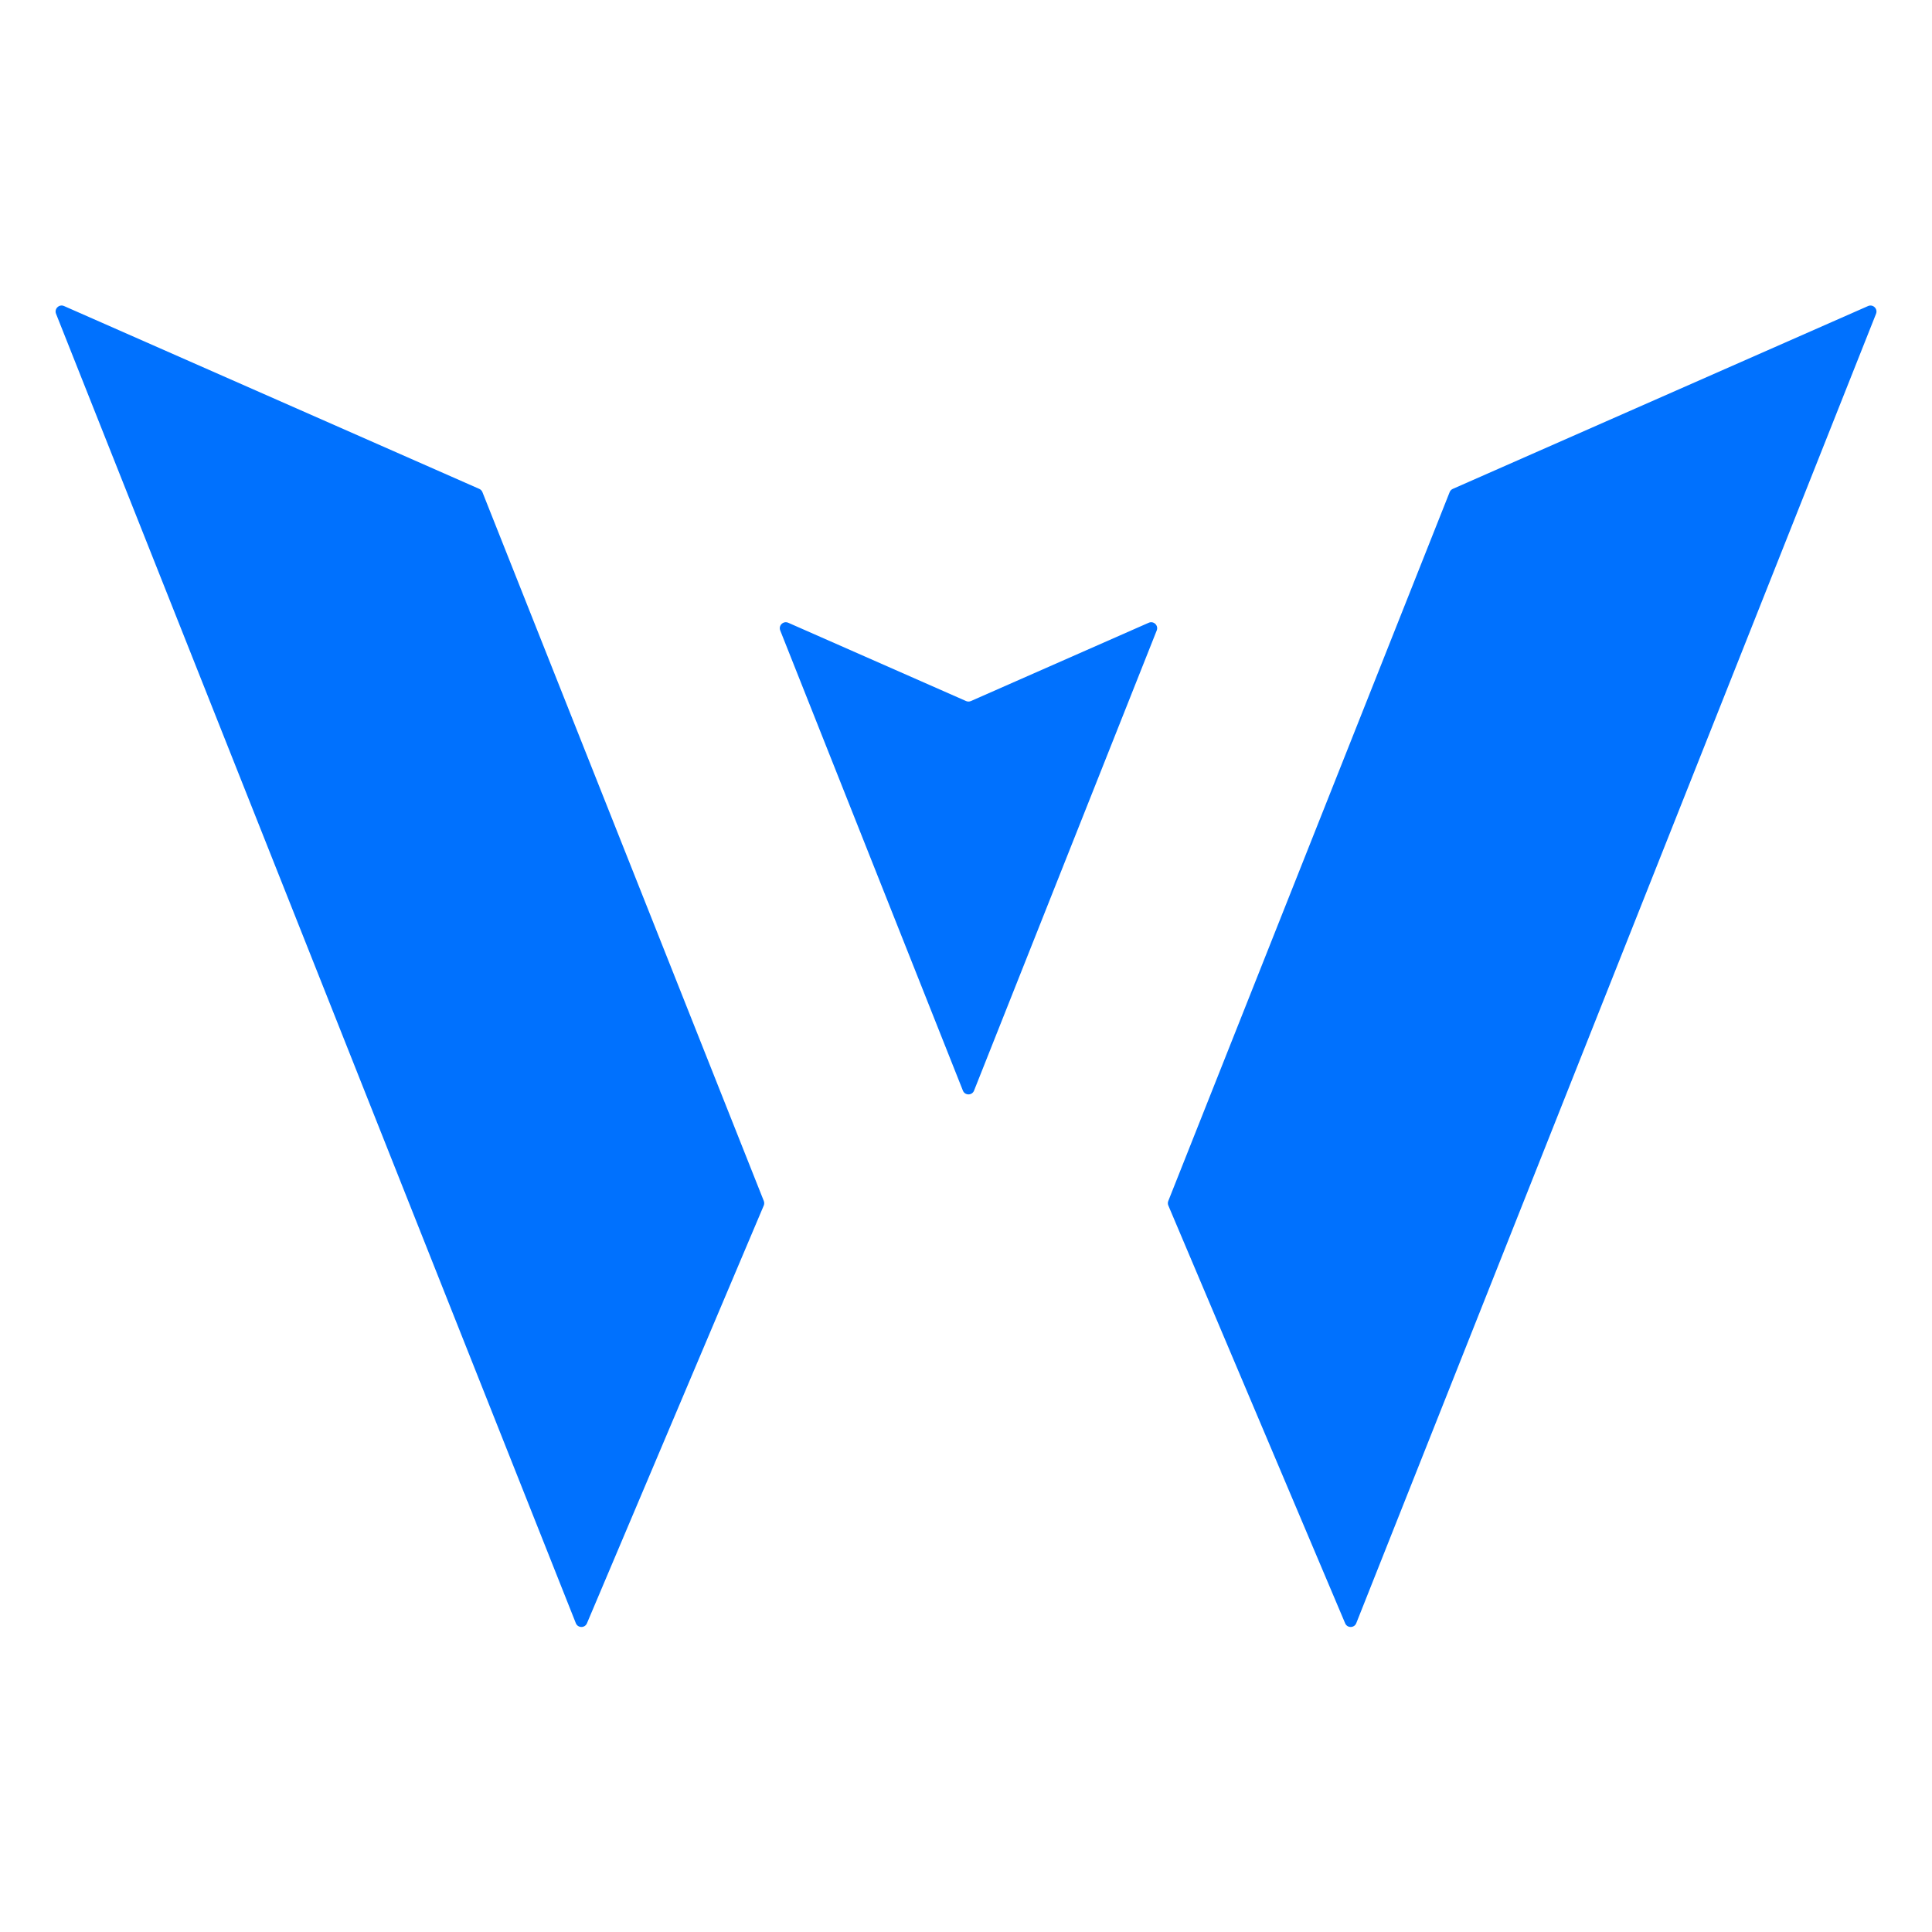
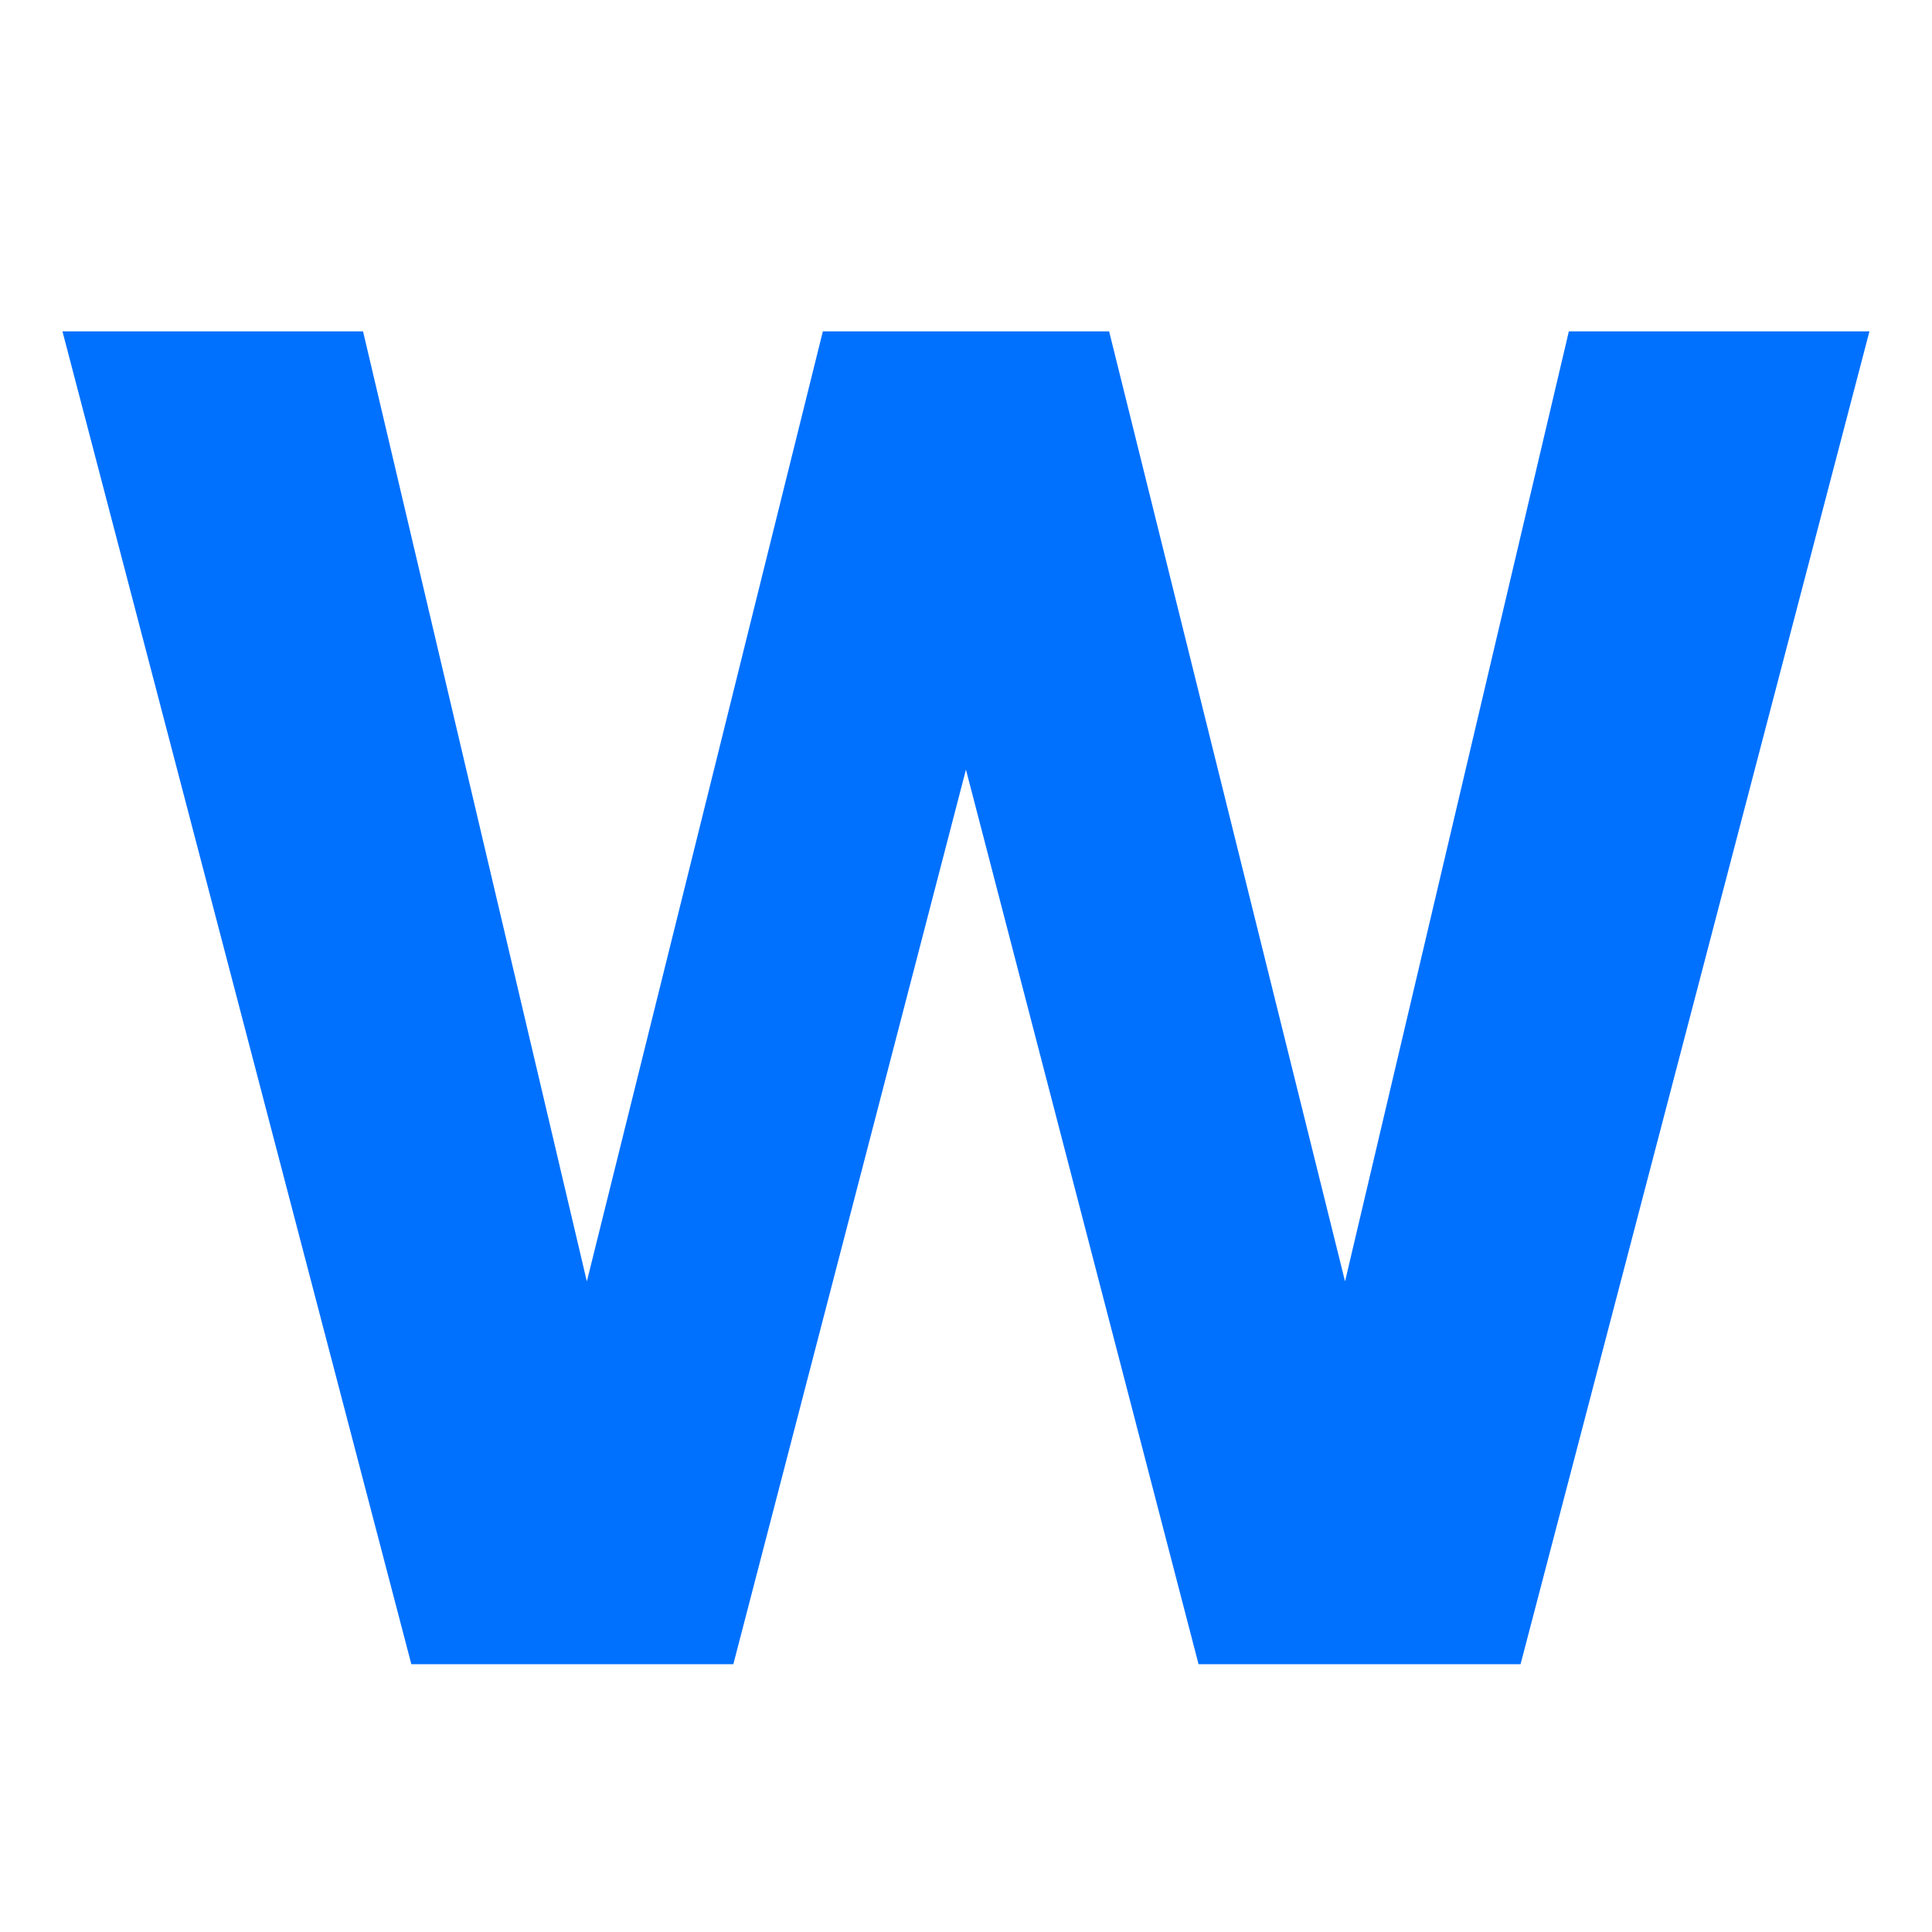
<svg xmlns="http://www.w3.org/2000/svg" width="500" zoomAndPan="magnify" viewBox="0 0 375 375" height="500" preserveAspectRatio="xMidYMid meet" version="1.0">
  <defs>
-     <clipPath id="079a6da287">
-       <path d="M 226 59 L 364.973 59 L 364.973 316 L 226 316 Z M 226 59 " clip-rule="nonzero" />
-     </clipPath>
-     <clipPath id="017c9f6d12">
-       <path d="M 10.223 59 L 149 59 L 149 316 L 10.223 316 Z M 10.223 59 " clip-rule="nonzero" />
+     <g />
+     <clipPath id="a05dfc975b">
+       <rect x="0" width="360" y="0" height="375" />
    </clipPath>
  </defs>
-   <g clip-path="url(#079a6da287)">
-     <path fill="#0071fe" d="M 362.586 59.406 L 281.988 94.891 C 281.707 95.016 281.488 95.242 281.375 95.527 L 226.766 233.105 C 226.648 233.391 226.652 233.707 226.773 233.988 L 261.094 315.082 C 261.496 316.043 262.863 316.027 263.25 315.062 L 364.141 60.902 C 364.523 59.934 363.543 58.984 362.586 59.406 " fill-opacity="1" fill-rule="nonzero" />
+   <g transform="matrix(1, 0, 0, 1, 8, 0)">
+     <g clip-path="url(#a05dfc975b)">
+       <g fill="#0071fe" fill-opacity="1">
+         <g transform="translate(0.309837, 323.0198)">
+           <g>
+             <path d="M 71.531 0 L 3.812 -258.703 L 62.156 -258.703 L 113.203 -42.016 L 97.578 -42.016 L 151.406 -258.703 L 206.969 -258.703 L 260.781 -42.016 L 245.156 -42.016 L 296.203 -258.703 L 354.547 -258.703 L 286.828 0 L 224.328 0 L 170.156 -208.344 L 188.203 -208.344 L 134.031 0 Z M 71.531 0 " />
+           </g>
+         </g>
+       </g>
+     </g>
  </g>
-   <g clip-path="url(#017c9f6d12)">
-     <path fill="#0071fe" d="M 113.926 315.082 L 148.246 233.988 C 148.363 233.707 148.367 233.391 148.254 233.105 L 93.641 95.527 C 93.527 95.242 93.309 95.012 93.027 94.891 L 12.43 59.402 C 11.477 58.984 10.492 59.934 10.875 60.898 L 111.77 315.062 C 112.156 316.027 113.52 316.043 113.926 315.082 " fill-opacity="1" fill-rule="nonzero" />
-   </g>
-   <path fill="#0071fe" d="M 222.969 120.875 L 188.449 136.074 C 188.152 136.203 187.812 136.203 187.516 136.074 L 152.996 120.875 C 152.043 120.457 151.059 121.402 151.441 122.371 L 186.898 211.688 C 187.289 212.668 188.676 212.668 189.062 211.688 L 224.52 122.371 C 224.906 121.402 223.922 120.457 222.969 120.875 " fill-opacity="1" fill-rule="nonzero" />
</svg>
